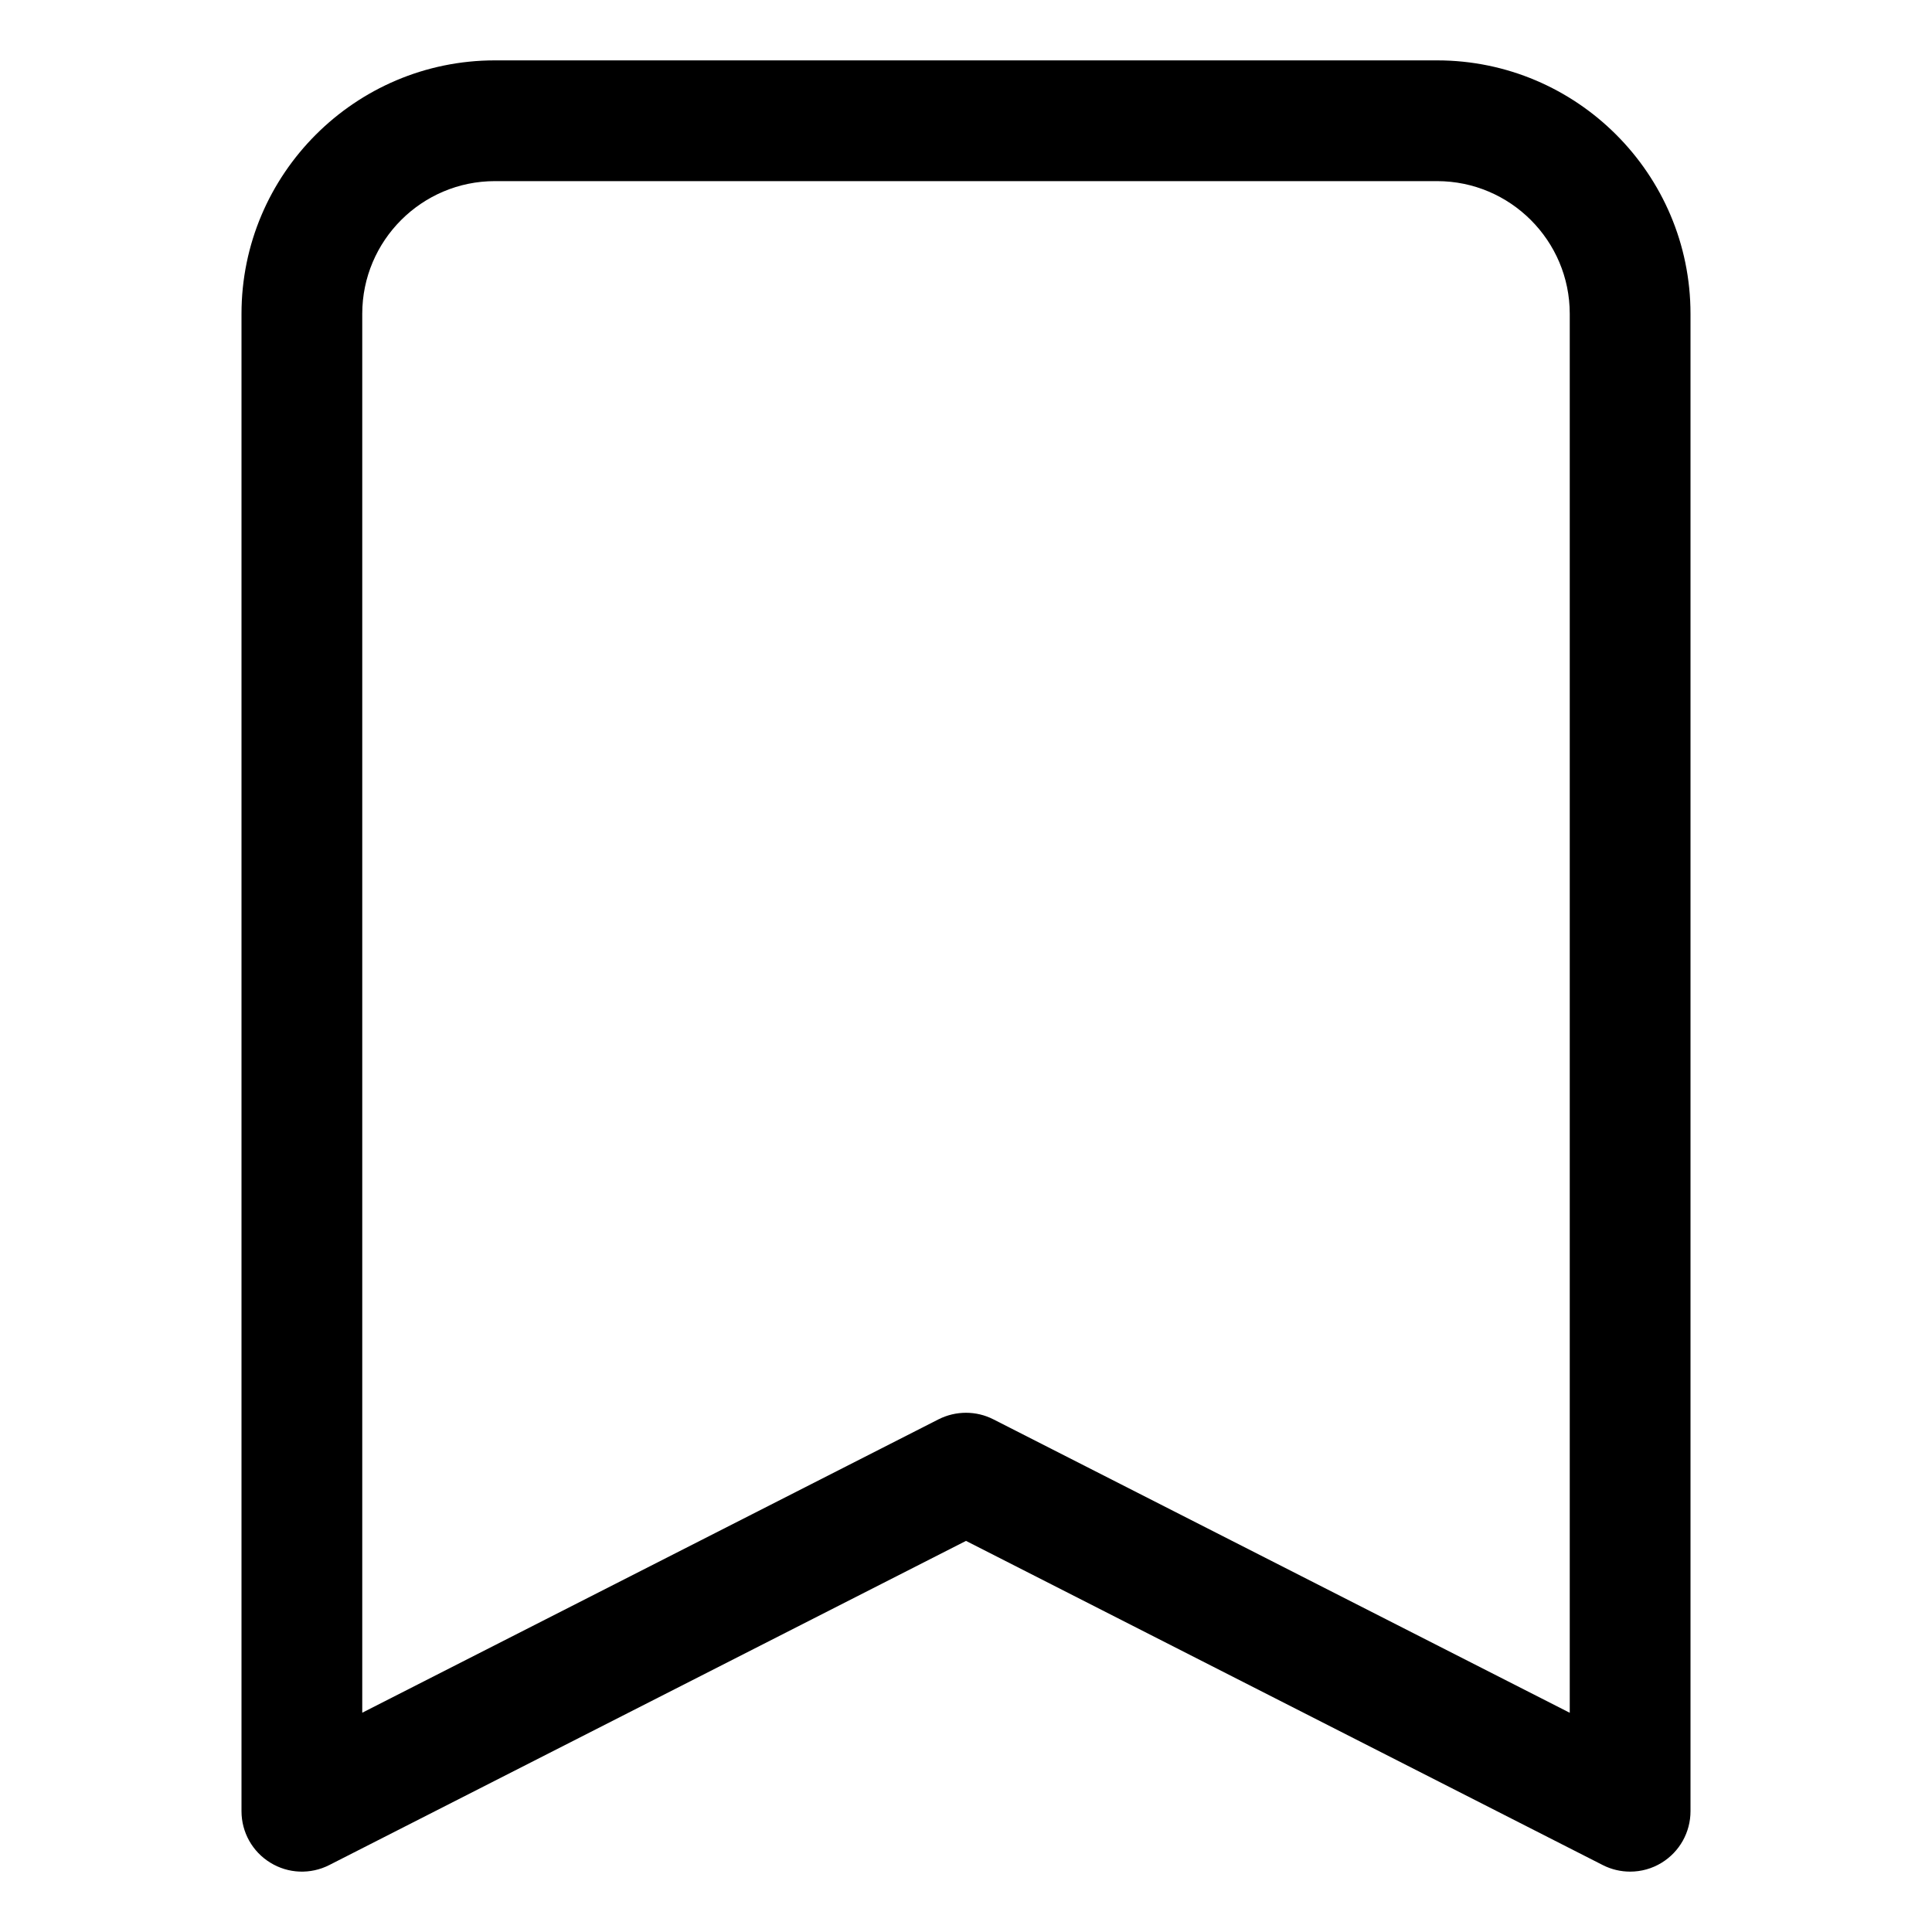
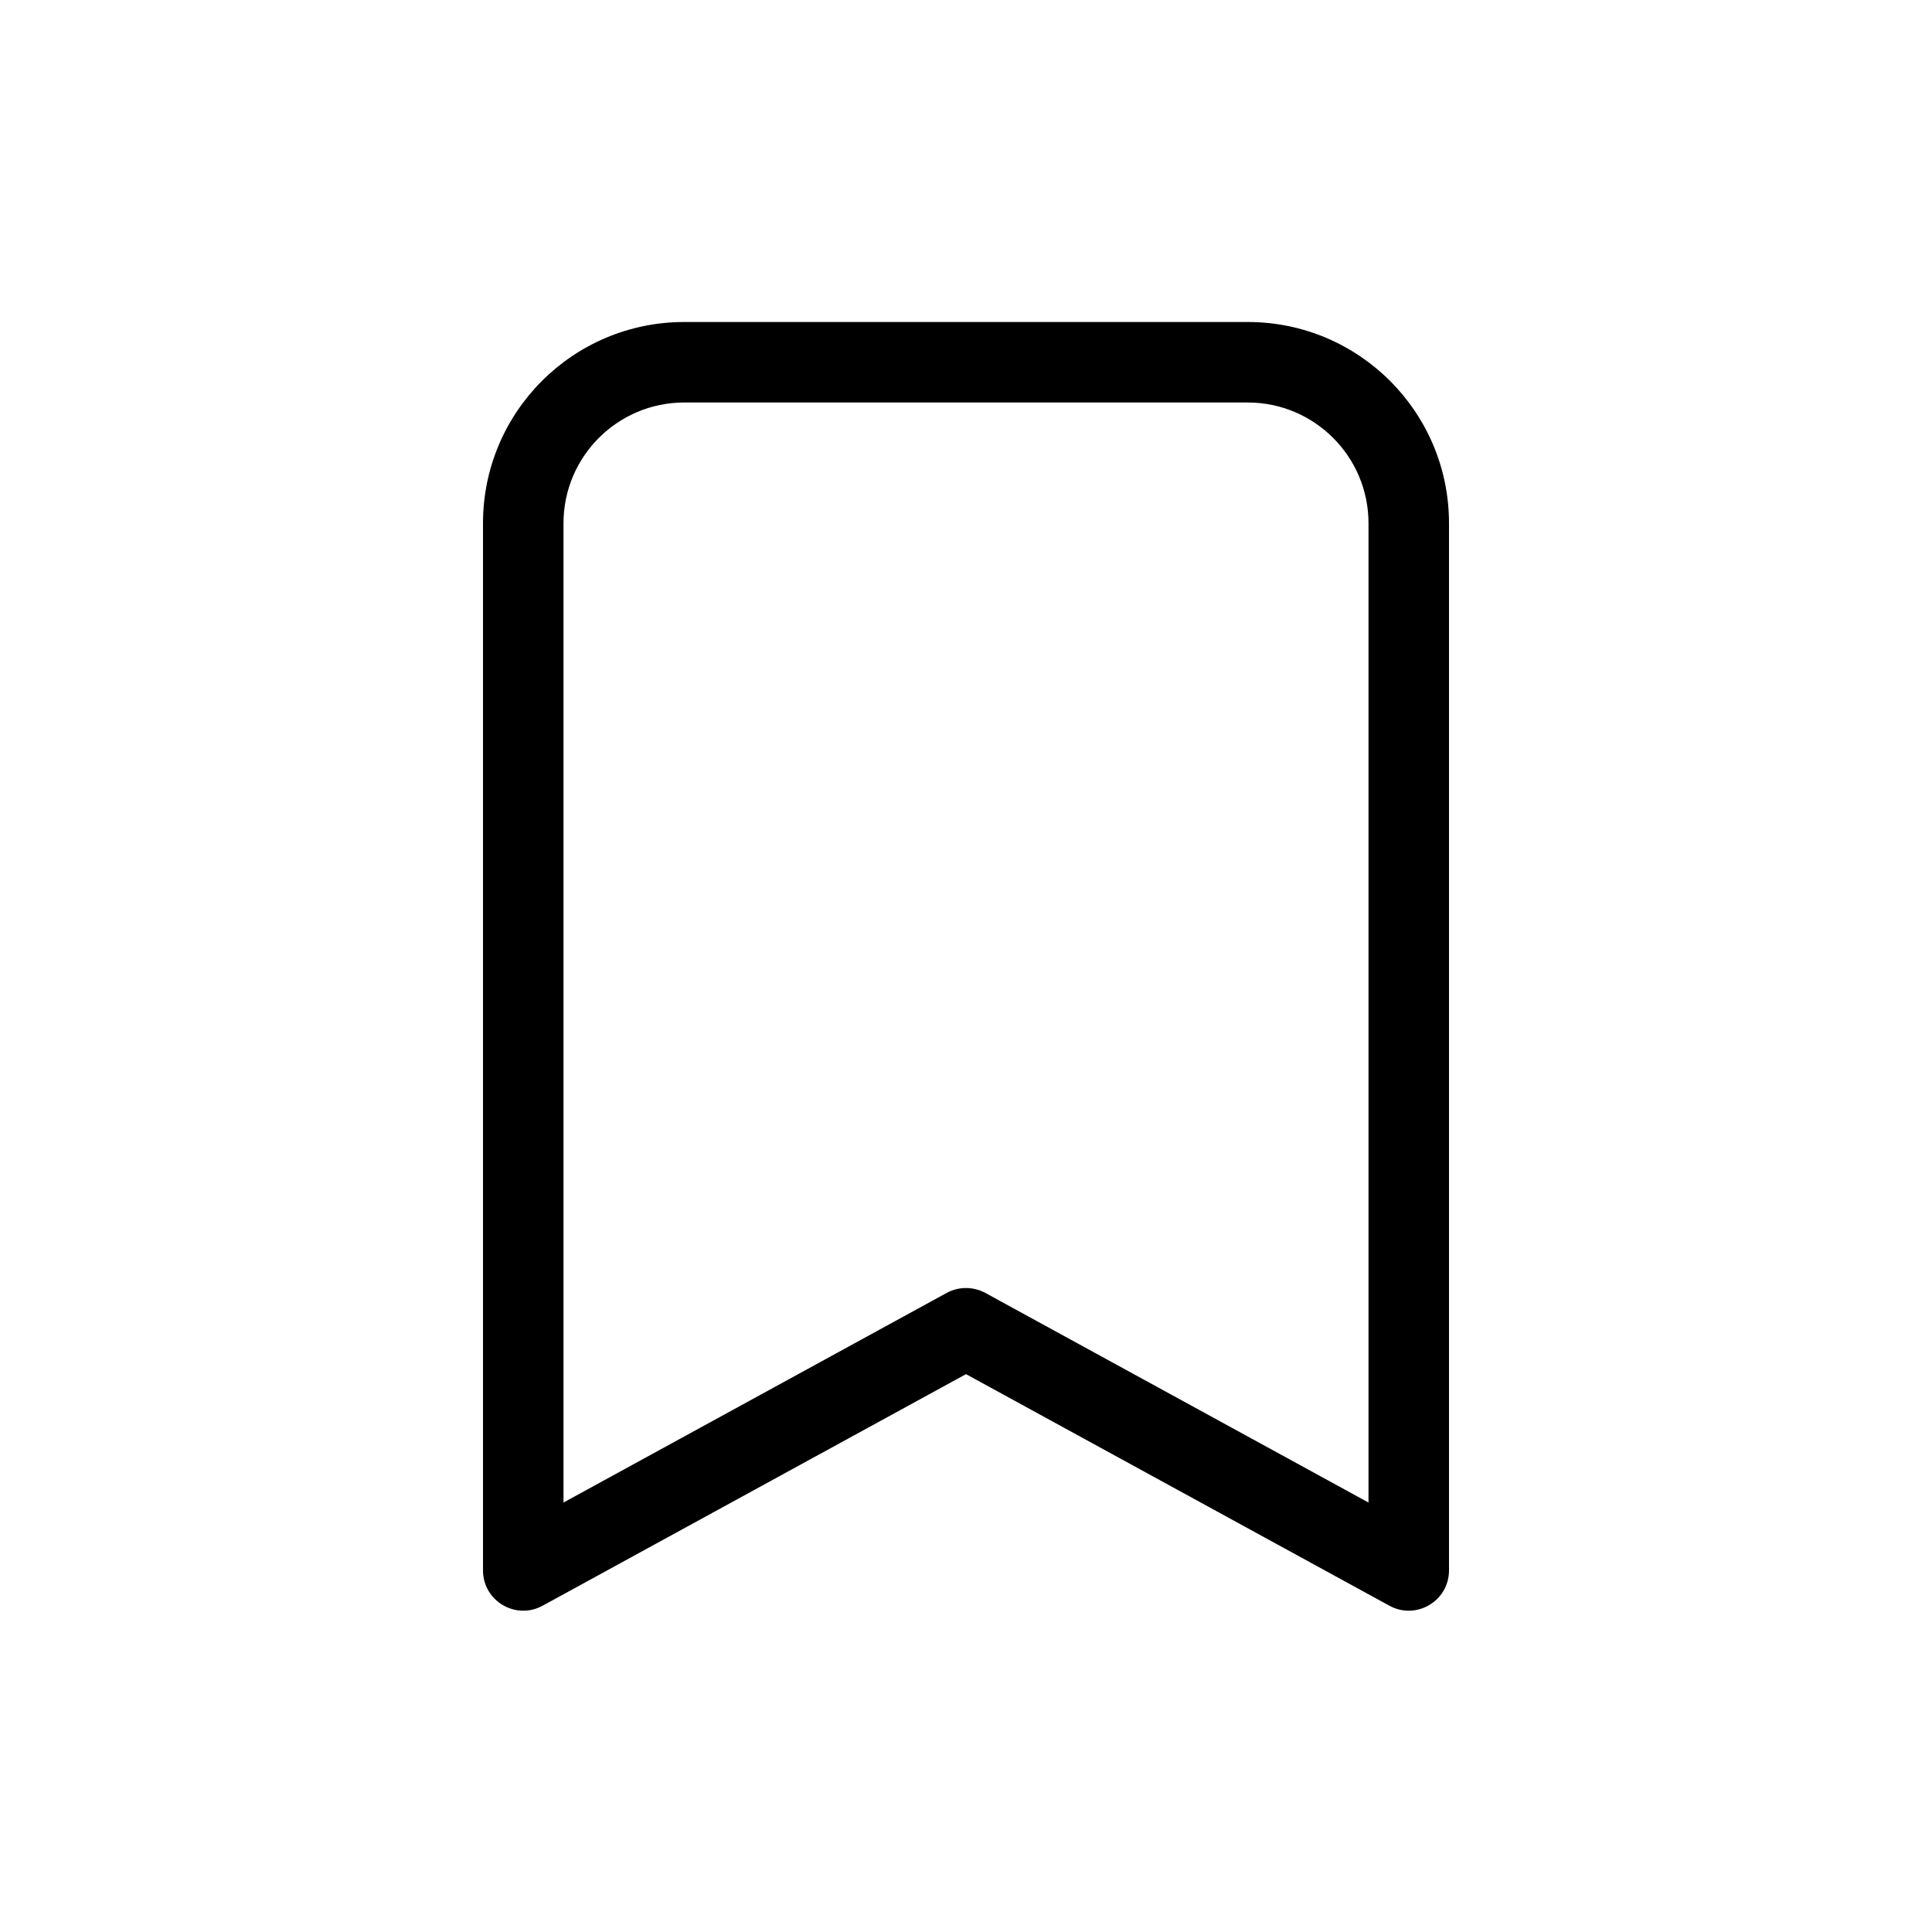
- <svg xmlns="http://www.w3.org/2000/svg" id="Layer_1" style="enable-background:new 0 0 32 32;" version="1.1" viewBox="0 0 32 32" xml:space="preserve">
-   <g>
-     <g>
-       <g>
-         <path d="M27,31c-0.155,0-0.311-0.036-0.454-0.109L16,25.522L5.454,30.891     c-0.31,0.158-0.68,0.144-0.976-0.039C4.181,30.671,4,30.348,4,30V5.197     C4,2.883,5.883,1,8.197,1h15.605C26.117,1,28,2.883,28,5.197V30     c0,0.348-0.181,0.671-0.478,0.853C27.363,30.951,27.182,31,27,31z M16,23.4     c0.156,0,0.311,0.036,0.454,0.109L26,28.369V5.197C26,3.986,25.014,3,23.803,3     H8.197C6.986,3,6,3.986,6,5.197v23.171l9.546-4.86     C15.689,23.436,15.844,23.4,16,23.4z" />
-       </g>
-     </g>
-   </g>
+ <svg xmlns="http://www.w3.org/2000/svg" width="24" height="24" viewBox="0 0 24 24">
+   <path d="M17,6.5 C17,5.672 16.328,5 15.5,5 L8.5,5 C7.672,5 7,5.672 7,6.5 L7,18.665 L11.76,16.061 C11.91,15.98 12.09,15.98 12.24,16.061 L17,18.665 L17,6.5 Z M6.74,19.947 C6.407,20.129 6,19.888 6,19.508 L6,6.5 C6,5.119 7.119,4 8.5,4 L15.5,4 C16.881,4 18,5.119 18,6.5 L18,19.508 C18,19.888 17.593,20.129 17.26,19.947 L12,17.07 L6.74,19.947 Z" />
</svg>
